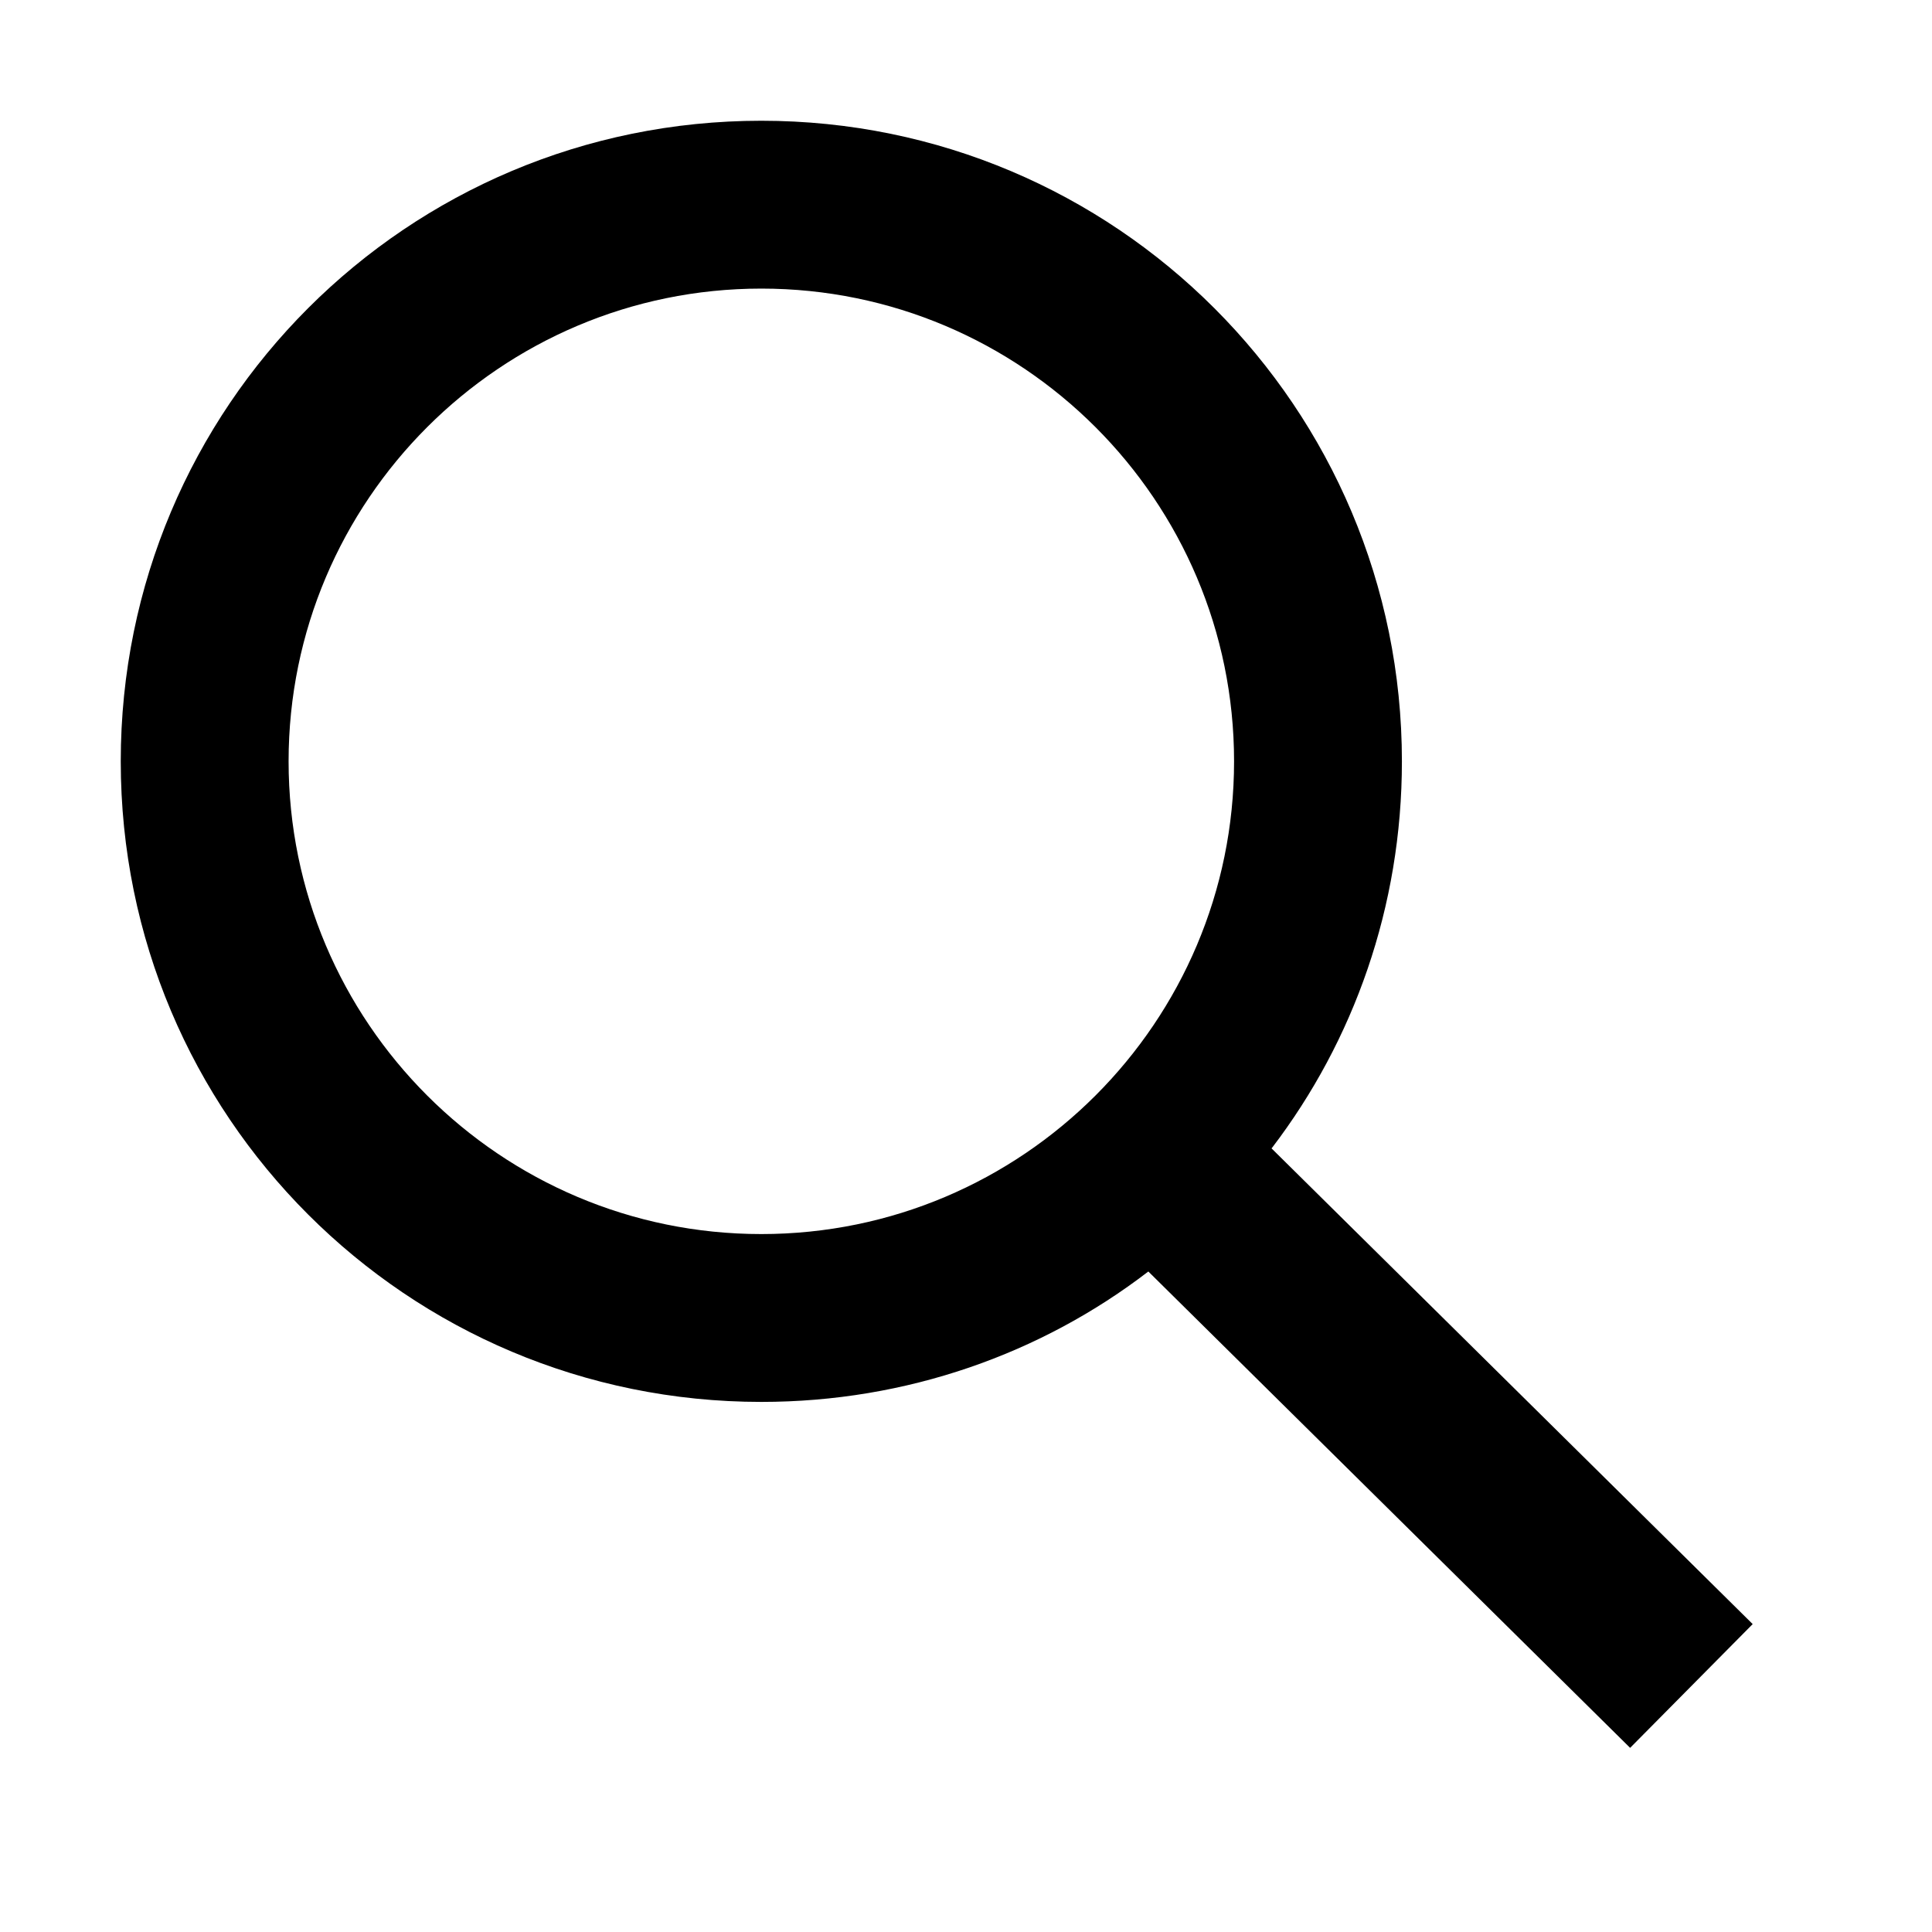
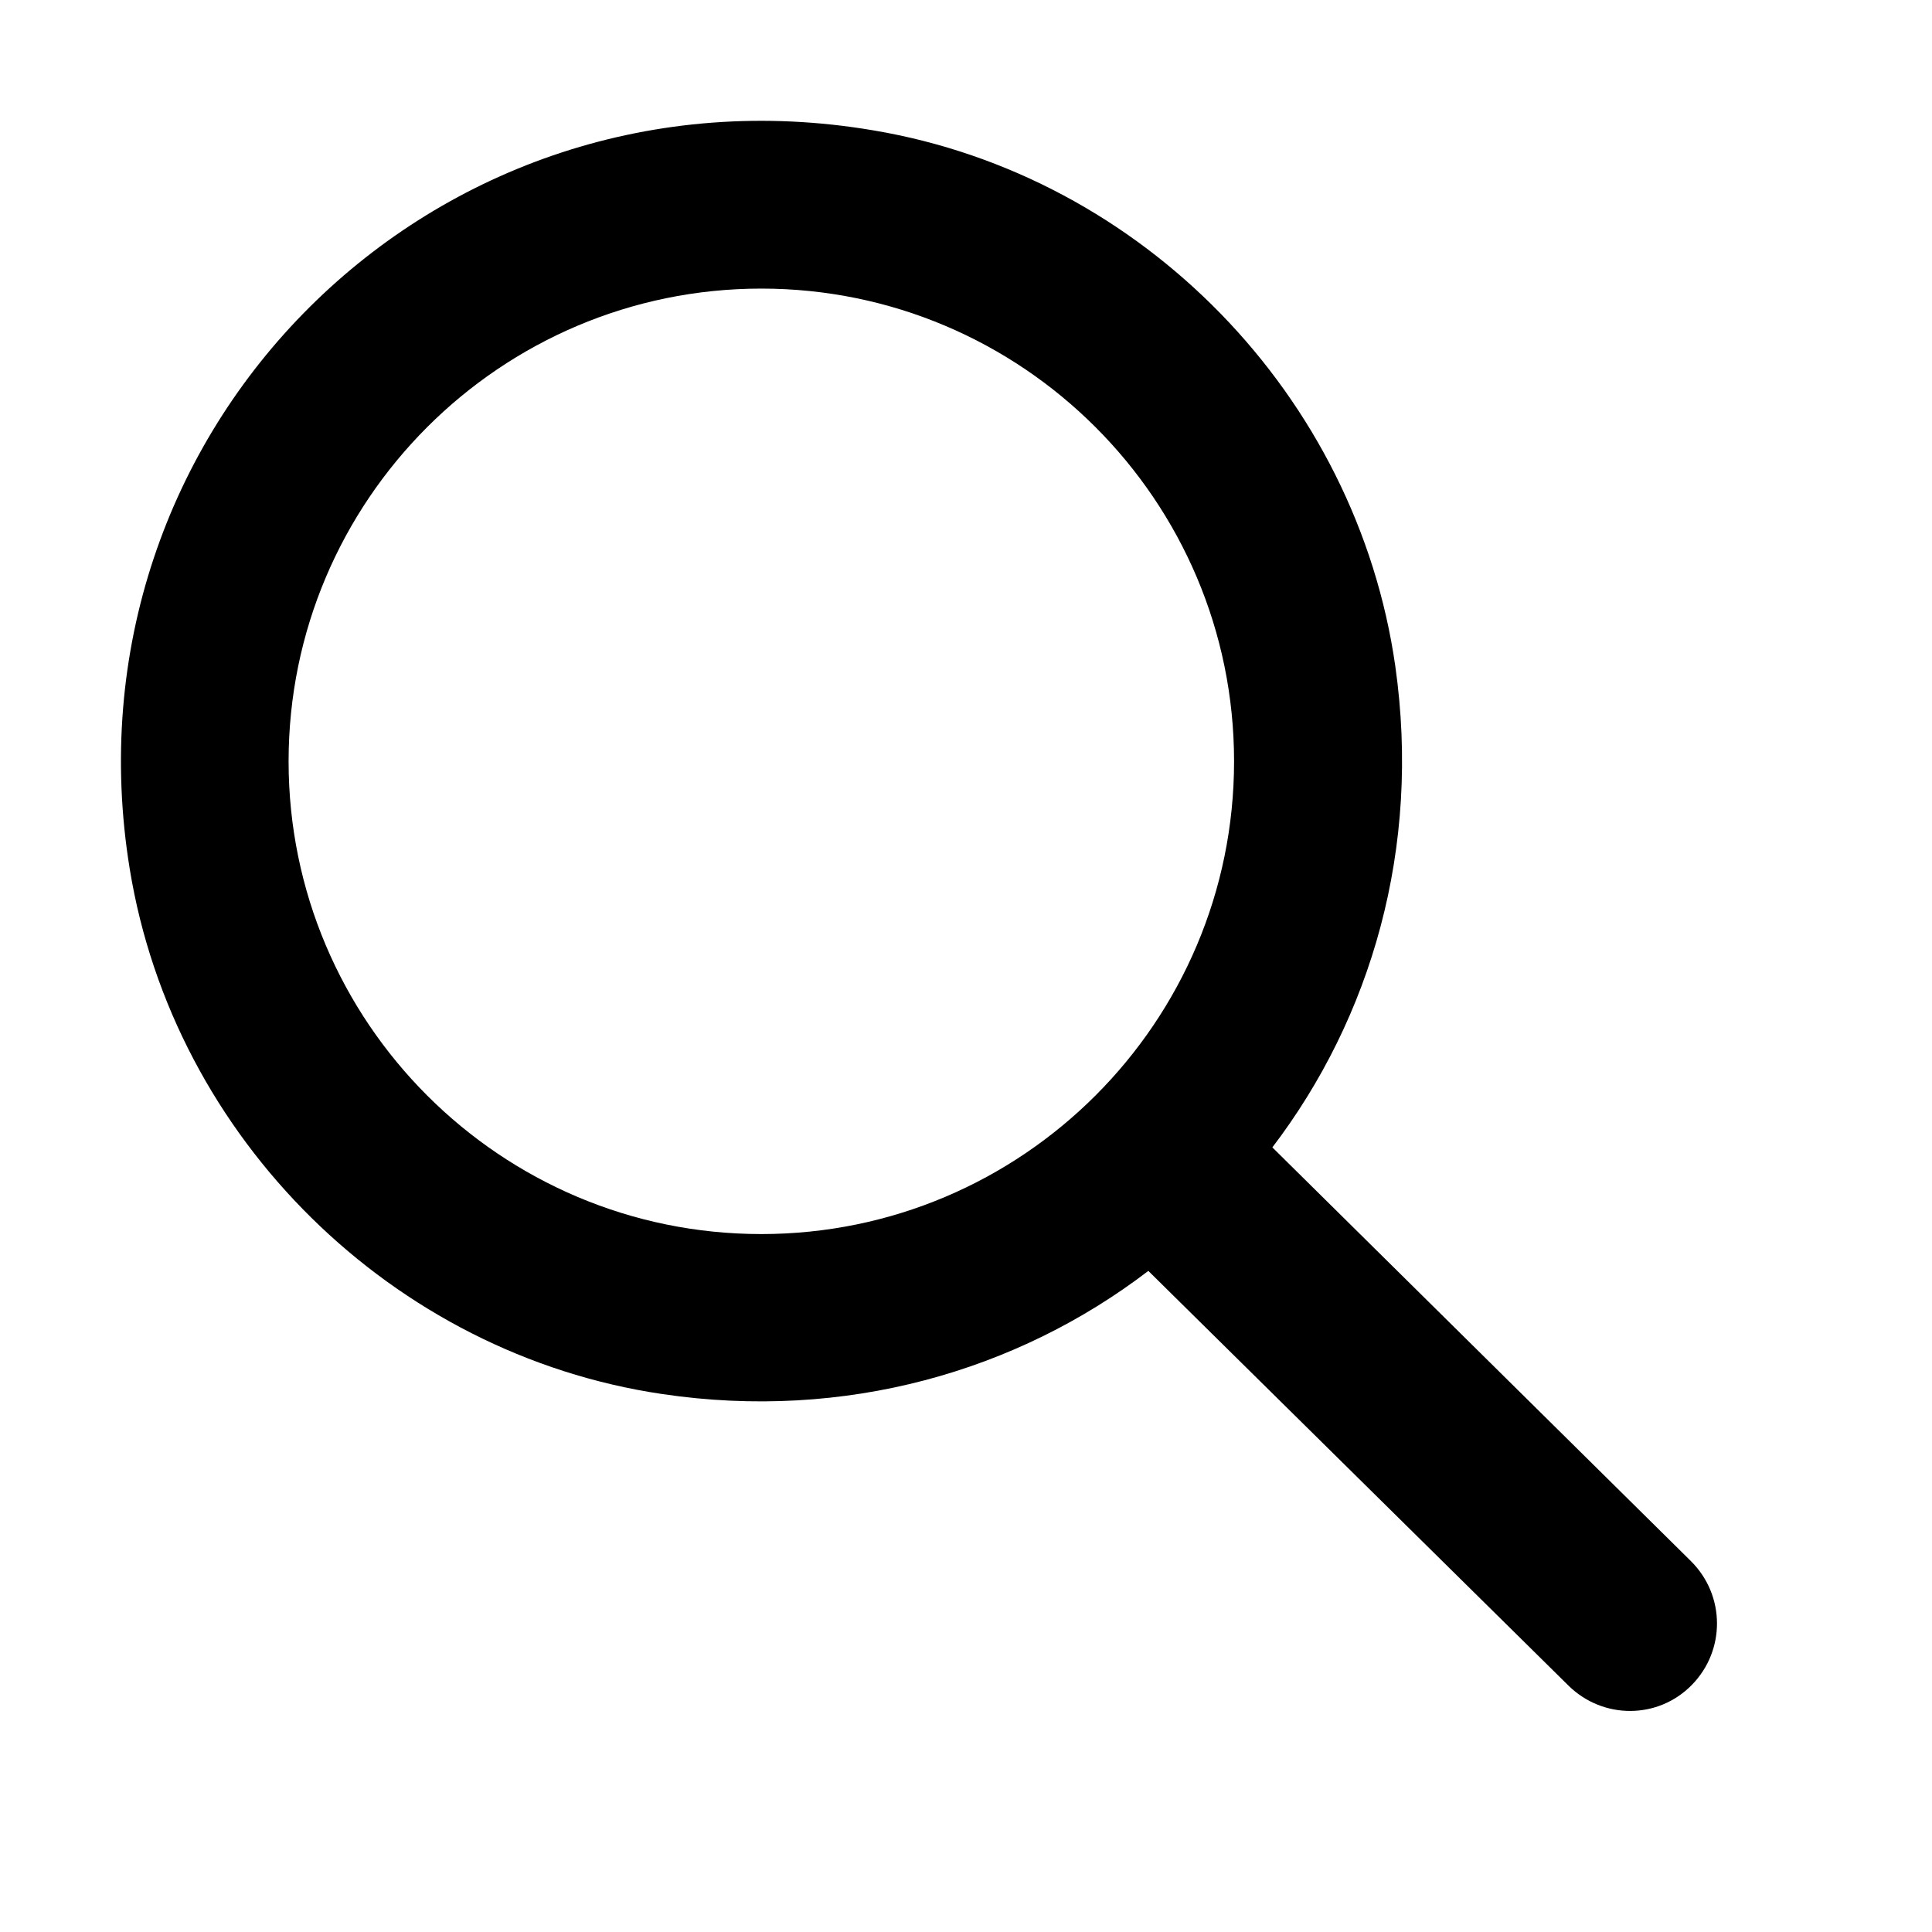
<svg xmlns="http://www.w3.org/2000/svg" id="a" viewBox="0 0 32 32">
-   <path d="M21.07,19.01c1.35-1.77,2.15-3.99,2.15-6.4,0-5.86-4.74-10.61-10.61-10.61S2,6.74,2,12.61s4.74,10.61,10.61,10.61c2.41,0,4.64-.8,6.41-2.16l7.98,7.89,2.03-2.05-7.97-7.88Zm-8.46,1.43c-4.32,0-7.83-3.51-7.83-7.83s3.51-7.83,7.83-7.83,7.83,3.51,7.83,7.83-3.51,7.83-7.83,7.83Z" />
+   <path d="M21.07,19.01c1.64-2.15,2.47-4.96,2.04-7.98-.64-4.47-4.18-8.12-8.64-8.87C7.18,.92,.96,7.12,2.15,14.4c.73,4.46,4.35,8.03,8.82,8.69,3.03,.45,5.88-.38,8.05-2.04l6.96,6.87c.57,.56,1.48,.56,2.04-.01h0c.56-.57,.56-1.48-.01-2.05l-6.94-6.86Zm-8.46,1.43c-4.32,0-7.83-3.51-7.83-7.83s3.51-7.83,7.83-7.83,7.83,3.51,7.83,7.83-3.51,7.83-7.83,7.83Z" />
</svg>
